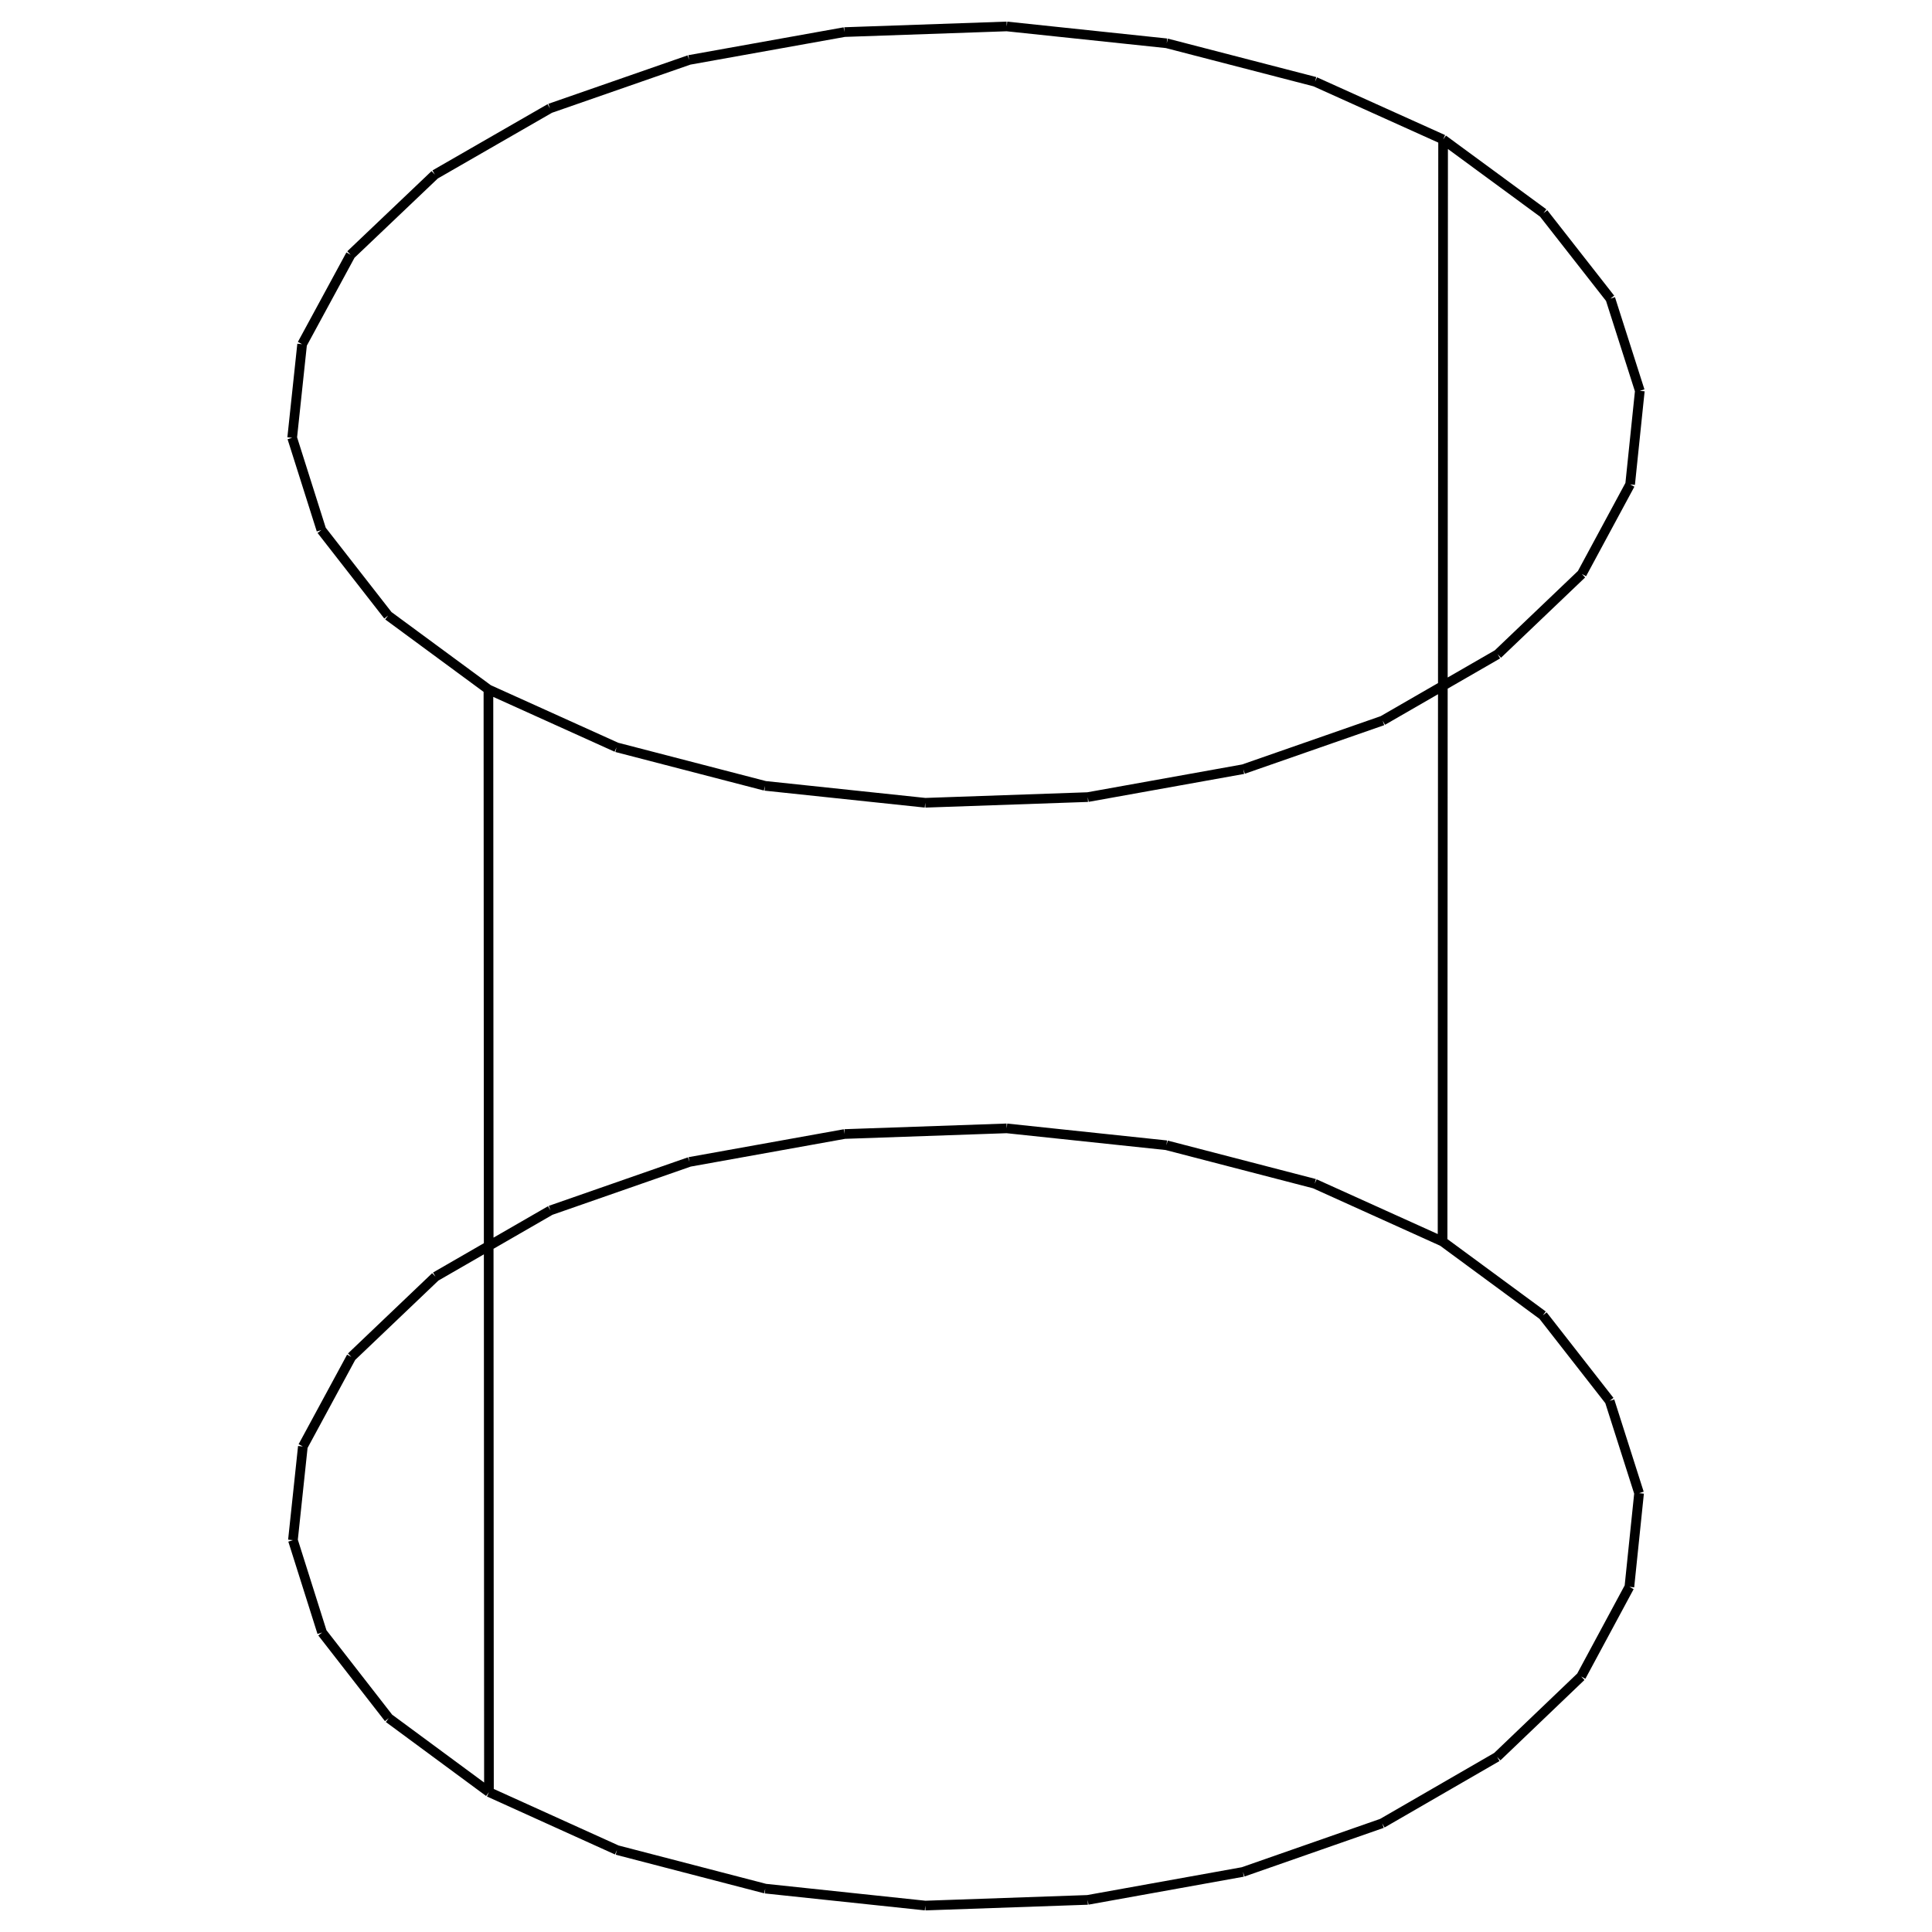
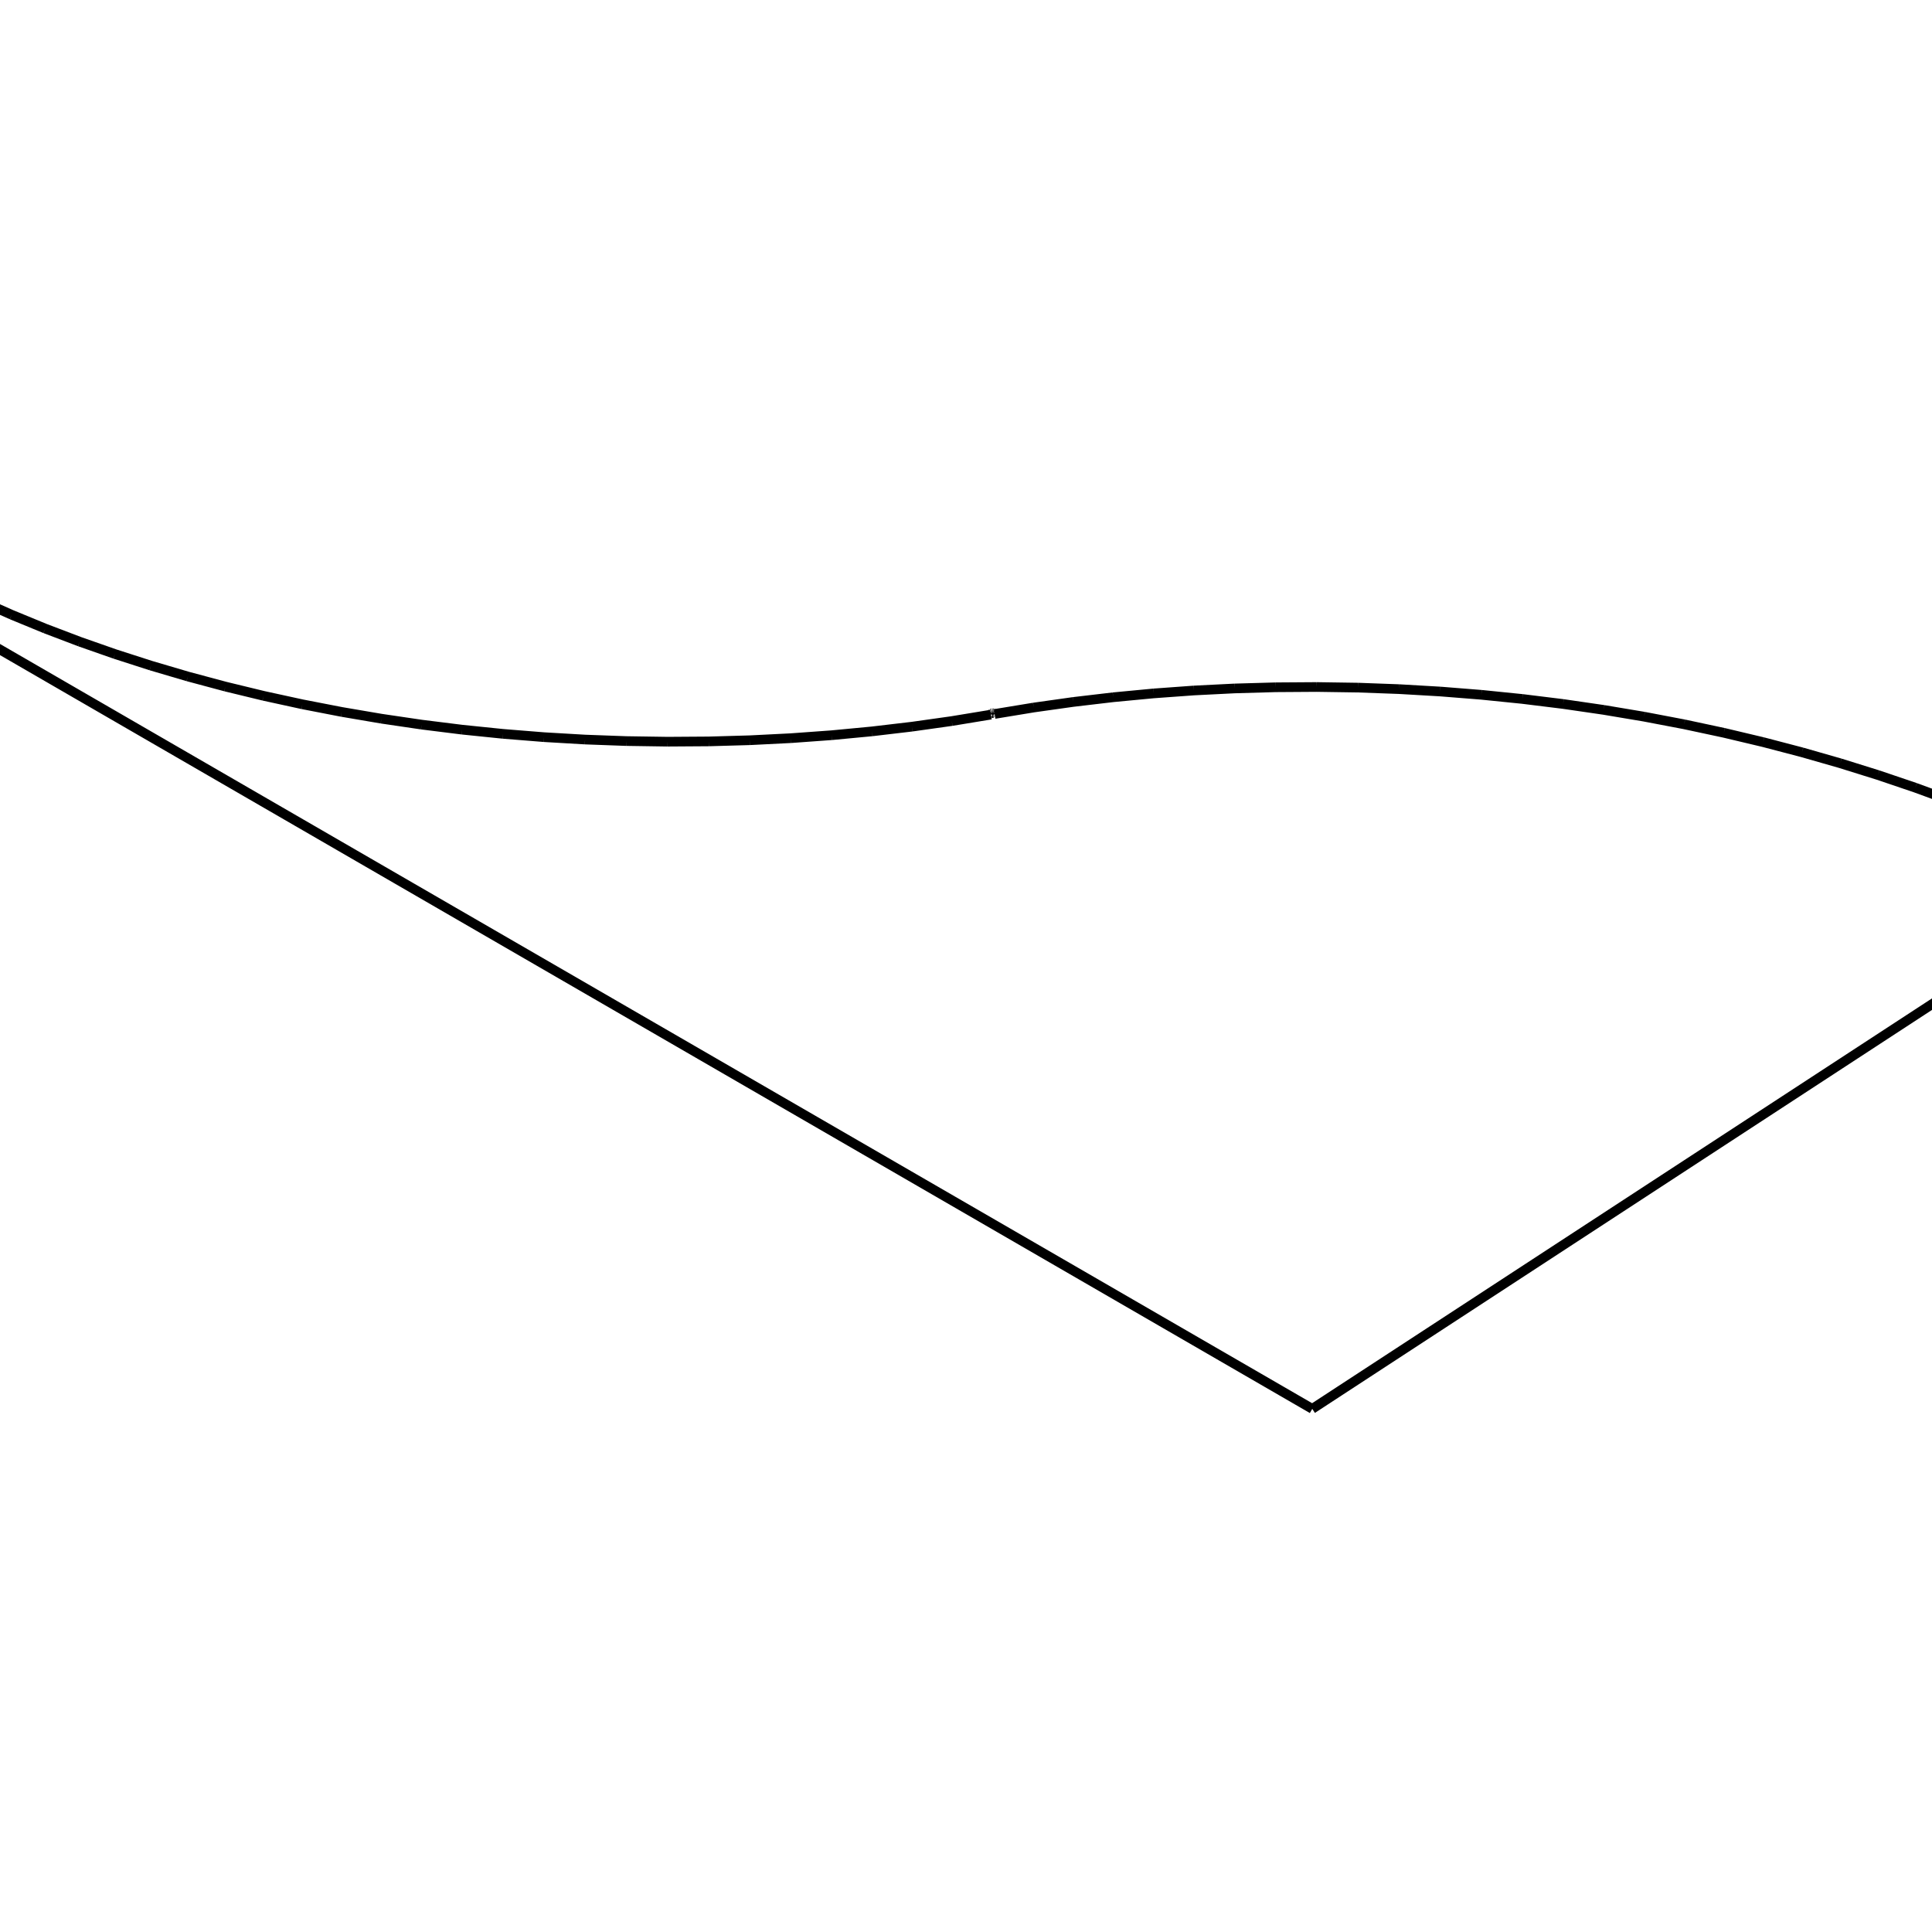
<svg xmlns="http://www.w3.org/2000/svg" viewBox="0 0 800 800">
-   <path d="M597.339,514.09 L597.558,57.753 M202.468,742.069 L202.248,285.477 M597.339,514.09 L638.864,544.653 M638.864,544.653 L666.524,580.069 M666.524,580.069 L678.707,618.284 M678.707,618.284 L674.694,657.079 M674.694,657.079 L654.712,694.199 M654.712,694.199 L619.914,727.483 M619.914,727.483 L572.318,754.993 M572.318,754.993 L514.689,775.125 M514.689,775.125 L450.382,786.704 M450.382,786.704 L383.141,789.054 M383.141,789.054 L316.883,782.038 M316.883,782.038 L255.467,766.066 M255.467,766.066 L202.468,742.069 M597.558,57.753 L639.129,88.281 M639.129,88.281 L666.821,123.657 M666.821,123.657 L679.016,161.83 M679.016,161.83 L675,200.581 M675,200.581 L654.996,237.66 M654.996,237.66 L620.159,270.907 M620.159,270.907 L572.509,298.387 M572.509,298.387 L514.817,318.496 M514.817,318.496 L450.438,330.062 M450.438,330.062 L383.123,332.41 M383.123,332.41 L316.791,325.402 M316.791,325.402 L255.306,309.447 M255.306,309.447 L202.248,285.477 M202.468,742.069 L160.968,711.448 M160.968,711.448 L133.378,675.987 M133.378,675.987 L121.294,637.75 M121.294,637.75 L125.41,598.963 M125.41,598.963 L145.478,561.877 M145.478,561.877 L180.326,528.646 M180.326,528.646 L227.922,501.197 M227.922,501.197 L285.502,481.119 M285.502,481.119 L349.722,469.574 M349.722,469.574 L416.859,467.231 M416.859,467.231 L483.019,474.226 M483.019,474.226 L544.365,490.153 M544.365,490.153 L597.339,514.09 M202.248,285.477 L160.702,254.89 M160.702,254.89 L133.081,219.469 M133.081,219.469 L120.984,181.275 M120.984,181.275 L125.104,142.53 M125.104,142.53 L145.195,105.486 M145.195,105.486 L180.081,72.292 M180.081,72.292 L227.731,44.873 M227.731,44.873 L285.374,24.818 M285.374,24.818 L349.666,13.286 M349.666,13.286 L416.877,10.946 M416.877,10.946 L483.111,17.933 M483.111,17.933 L544.526,33.842 M544.526,33.842 L597.558,57.753" stroke="black" stroke-width="4" fill="red" />
+   <path d="M554.598,576.054 L554.598,576.054 M554.597,576.055 L554.597,576.055 M554.598,576.054 L554.597,576.055 M554.598,576.054 L554.597,576.055 M543.382,583.379 L543.382,583.379 M554.597,576.055 L543.382,583.379 M554.597,576.055 L543.382,583.379 M-79.217,223.121 L-79.217,223.121 M543.382,583.379 L-79.217,223.121 M543.382,583.379 L-79.217,223.121 M-67.959,216.621 L-67.959,216.621 M-79.217,223.121 L-67.959,216.621 M-79.217,223.121 L-67.959,216.621 M-47.342,228.524 L-47.342,228.524 M-67.959,216.621 L-47.342,228.524 M-67.959,216.621 L-47.342,228.524 M-46.49,229.017 L-46.49,229.017 M-47.342,228.524 L-47.059,228.688 M-47.059,228.688 L-46.775,228.853 M-46.775,228.853 L-46.49,229.017 M-47.342,228.524 L-47.059,228.688 M-47.059,228.688 L-46.775,228.852 M-46.775,228.852 L-46.49,229.017 M410.326,295.908 L410.326,295.908 M-46.49,229.017 L-34.314,235.792 M-34.314,235.792 L-21.685,242.316 M-21.685,242.316 L-8.621,248.58 M-8.621,248.58 L4.858,254.572 M4.858,254.572 L18.734,260.282 M18.734,260.282 L32.987,265.702 M32.987,265.702 L47.596,270.822 M47.596,270.822 L62.54,275.633 M62.54,275.633 L77.796,280.127 M77.796,280.127 L93.342,284.296 M93.342,284.296 L109.153,288.134 M109.153,288.134 L125.207,291.634 M125.207,291.634 L141.479,294.79 M141.479,294.79 L157.943,297.596 M157.943,297.596 L174.575,300.047 M174.575,300.047 L191.349,302.14 M191.349,302.14 L208.239,303.87 M208.239,303.87 L225.218,305.235 M225.218,305.235 L242.261,306.232 M242.261,306.232 L259.34,306.859 M259.34,306.859 L276.43,307.116 M276.43,307.116 L293.502,307.001 M293.502,307.001 L310.532,306.516 M310.532,306.516 L327.492,305.661 M327.492,305.661 L344.355,304.437 M344.355,304.437 L361.096,302.847 M361.096,302.847 L377.688,300.893 M377.688,300.893 L394.107,298.579 M394.107,298.579 L410.326,295.908 M-46.49,229.017 L-34.314,235.792 M-34.314,235.792 L-21.685,242.316 M-21.685,242.316 L-8.621,248.58 M-8.621,248.58 L4.858,254.572 M4.858,254.572 L18.734,260.282 M18.734,260.282 L32.987,265.702 M32.987,265.702 L47.596,270.822 M47.596,270.822 L62.54,275.633 M62.54,275.633 L77.796,280.127 M77.796,280.127 L93.342,284.296 M93.342,284.296 L109.153,288.134 M109.153,288.134 L125.207,291.634 M125.207,291.634 L141.479,294.79 M141.479,294.79 L157.943,297.596 M157.943,297.596 L174.575,300.047 M174.575,300.047 L191.349,302.14 M191.349,302.14 L208.239,303.87 M208.239,303.87 L225.218,305.235 M225.218,305.235 L242.261,306.232 M242.261,306.232 L259.34,306.859 M259.34,306.859 L276.43,307.116 M276.43,307.116 L293.502,307.001 M293.502,307.001 L310.532,306.516 M310.532,306.516 L327.492,305.661 M327.492,305.661 L344.355,304.437 M344.355,304.437 L361.096,302.847 M361.096,302.847 L377.688,300.893 M377.688,300.893 L394.107,298.578 M394.107,298.578 L410.326,295.908 M411.63,295.44 L411.63,295.439 M410.326,295.908 L410.284,295.796 M410.284,295.796 L410.288,295.684 M410.288,295.684 L410.339,295.576 M410.339,295.576 L410.433,295.479 M410.433,295.479 L410.564,295.4 M410.564,295.4 L410.725,295.342 M410.725,295.342 L410.908,295.309 M410.908,295.309 L411.1,295.302 M411.1,295.302 L411.292,295.323 M411.292,295.323 L411.472,295.37 M411.472,295.37 L411.63,295.44 M410.326,295.908 L410.284,295.796 M410.284,295.796 L410.288,295.683 M410.288,295.683 L410.339,295.576 M410.339,295.576 L410.433,295.479 M410.433,295.479 L410.564,295.4 M410.564,295.4 L410.725,295.342 M410.725,295.342 L410.908,295.309 M410.908,295.309 L411.1,295.302 M411.1,295.302 L411.292,295.323 M411.292,295.323 L411.472,295.37 M411.472,295.37 L411.63,295.439 M411.848,295.638 L411.848,295.638 M411.63,295.44 L411.721,295.499 M411.721,295.499 L411.794,295.566 M411.794,295.566 L411.848,295.638 M411.63,295.439 L411.721,295.499 M411.721,295.499 L411.794,295.566 M411.794,295.566 L411.848,295.638 M879.217,364.069 L879.217,364.069 M411.848,295.638 L428.051,292.97 M428.051,292.97 L444.428,290.662 M444.428,290.662 L460.959,288.716 M460.959,288.716 L477.624,287.134 M477.624,287.134 L494.404,285.918 M494.404,285.918 L511.279,285.069 M511.279,285.069 L528.227,284.587 M528.227,284.587 L545.231,284.474 M545.231,284.474 L562.268,284.728 M562.268,284.728 L579.319,285.351 M579.319,285.351 L596.364,286.342 M596.364,286.342 L613.382,287.698 M613.382,287.698 L630.354,289.42 M630.354,289.42 L647.258,291.505 M647.258,291.505 L664.075,293.951 M664.075,293.951 L680.785,296.757 M680.785,296.757 L697.367,299.918 M697.367,299.918 L713.802,303.432 M713.802,303.432 L730.069,307.294 M730.069,307.294 L746.148,311.502 M746.148,311.502 L762.021,316.051 M762.021,316.051 L777.666,320.936 M777.666,320.936 L793.065,326.153 M793.065,326.153 L808.199,331.694 M808.199,331.694 L823.048,337.556 M823.048,337.556 L837.592,343.731 M837.592,343.731 L851.815,350.213 M851.815,350.213 L865.696,356.994 M865.696,356.994 L879.217,364.069 M411.848,295.638 L428.051,292.97 M428.051,292.97 L444.428,290.662 M444.428,290.662 L460.959,288.716 M460.959,288.716 L477.624,287.134 M477.624,287.134 L494.404,285.918 M494.404,285.918 L511.279,285.069 M511.279,285.069 L528.227,284.587 M528.227,284.587 L545.231,284.473 M545.231,284.473 L562.268,284.728 M562.268,284.728 L579.319,285.351 M579.319,285.351 L596.364,286.341 M596.364,286.341 L613.382,287.698 M613.382,287.698 L630.354,289.42 M630.354,289.42 L647.258,291.505 M647.258,291.505 L664.075,293.951 M664.075,293.951 L680.785,296.756 M680.785,296.756 L697.367,299.918 M697.367,299.918 L713.802,303.431 M713.802,303.431 L730.069,307.294 M730.069,307.294 L746.148,311.502 M746.148,311.502 L762.021,316.051 M762.021,316.051 L777.666,320.936 M777.666,320.936 L793.065,326.152 M793.065,326.152 L808.199,331.694 M808.199,331.694 L823.048,337.556 M823.048,337.556 L837.592,343.731 M837.592,343.731 L851.815,350.212 M851.815,350.212 L865.696,356.994 M865.696,356.994 L879.217,364.069 M879.217,364.069 L554.598,576.054 M879.217,364.069 L554.598,576.054" stroke="black" stroke-width="4" fill="red" />
</svg>
